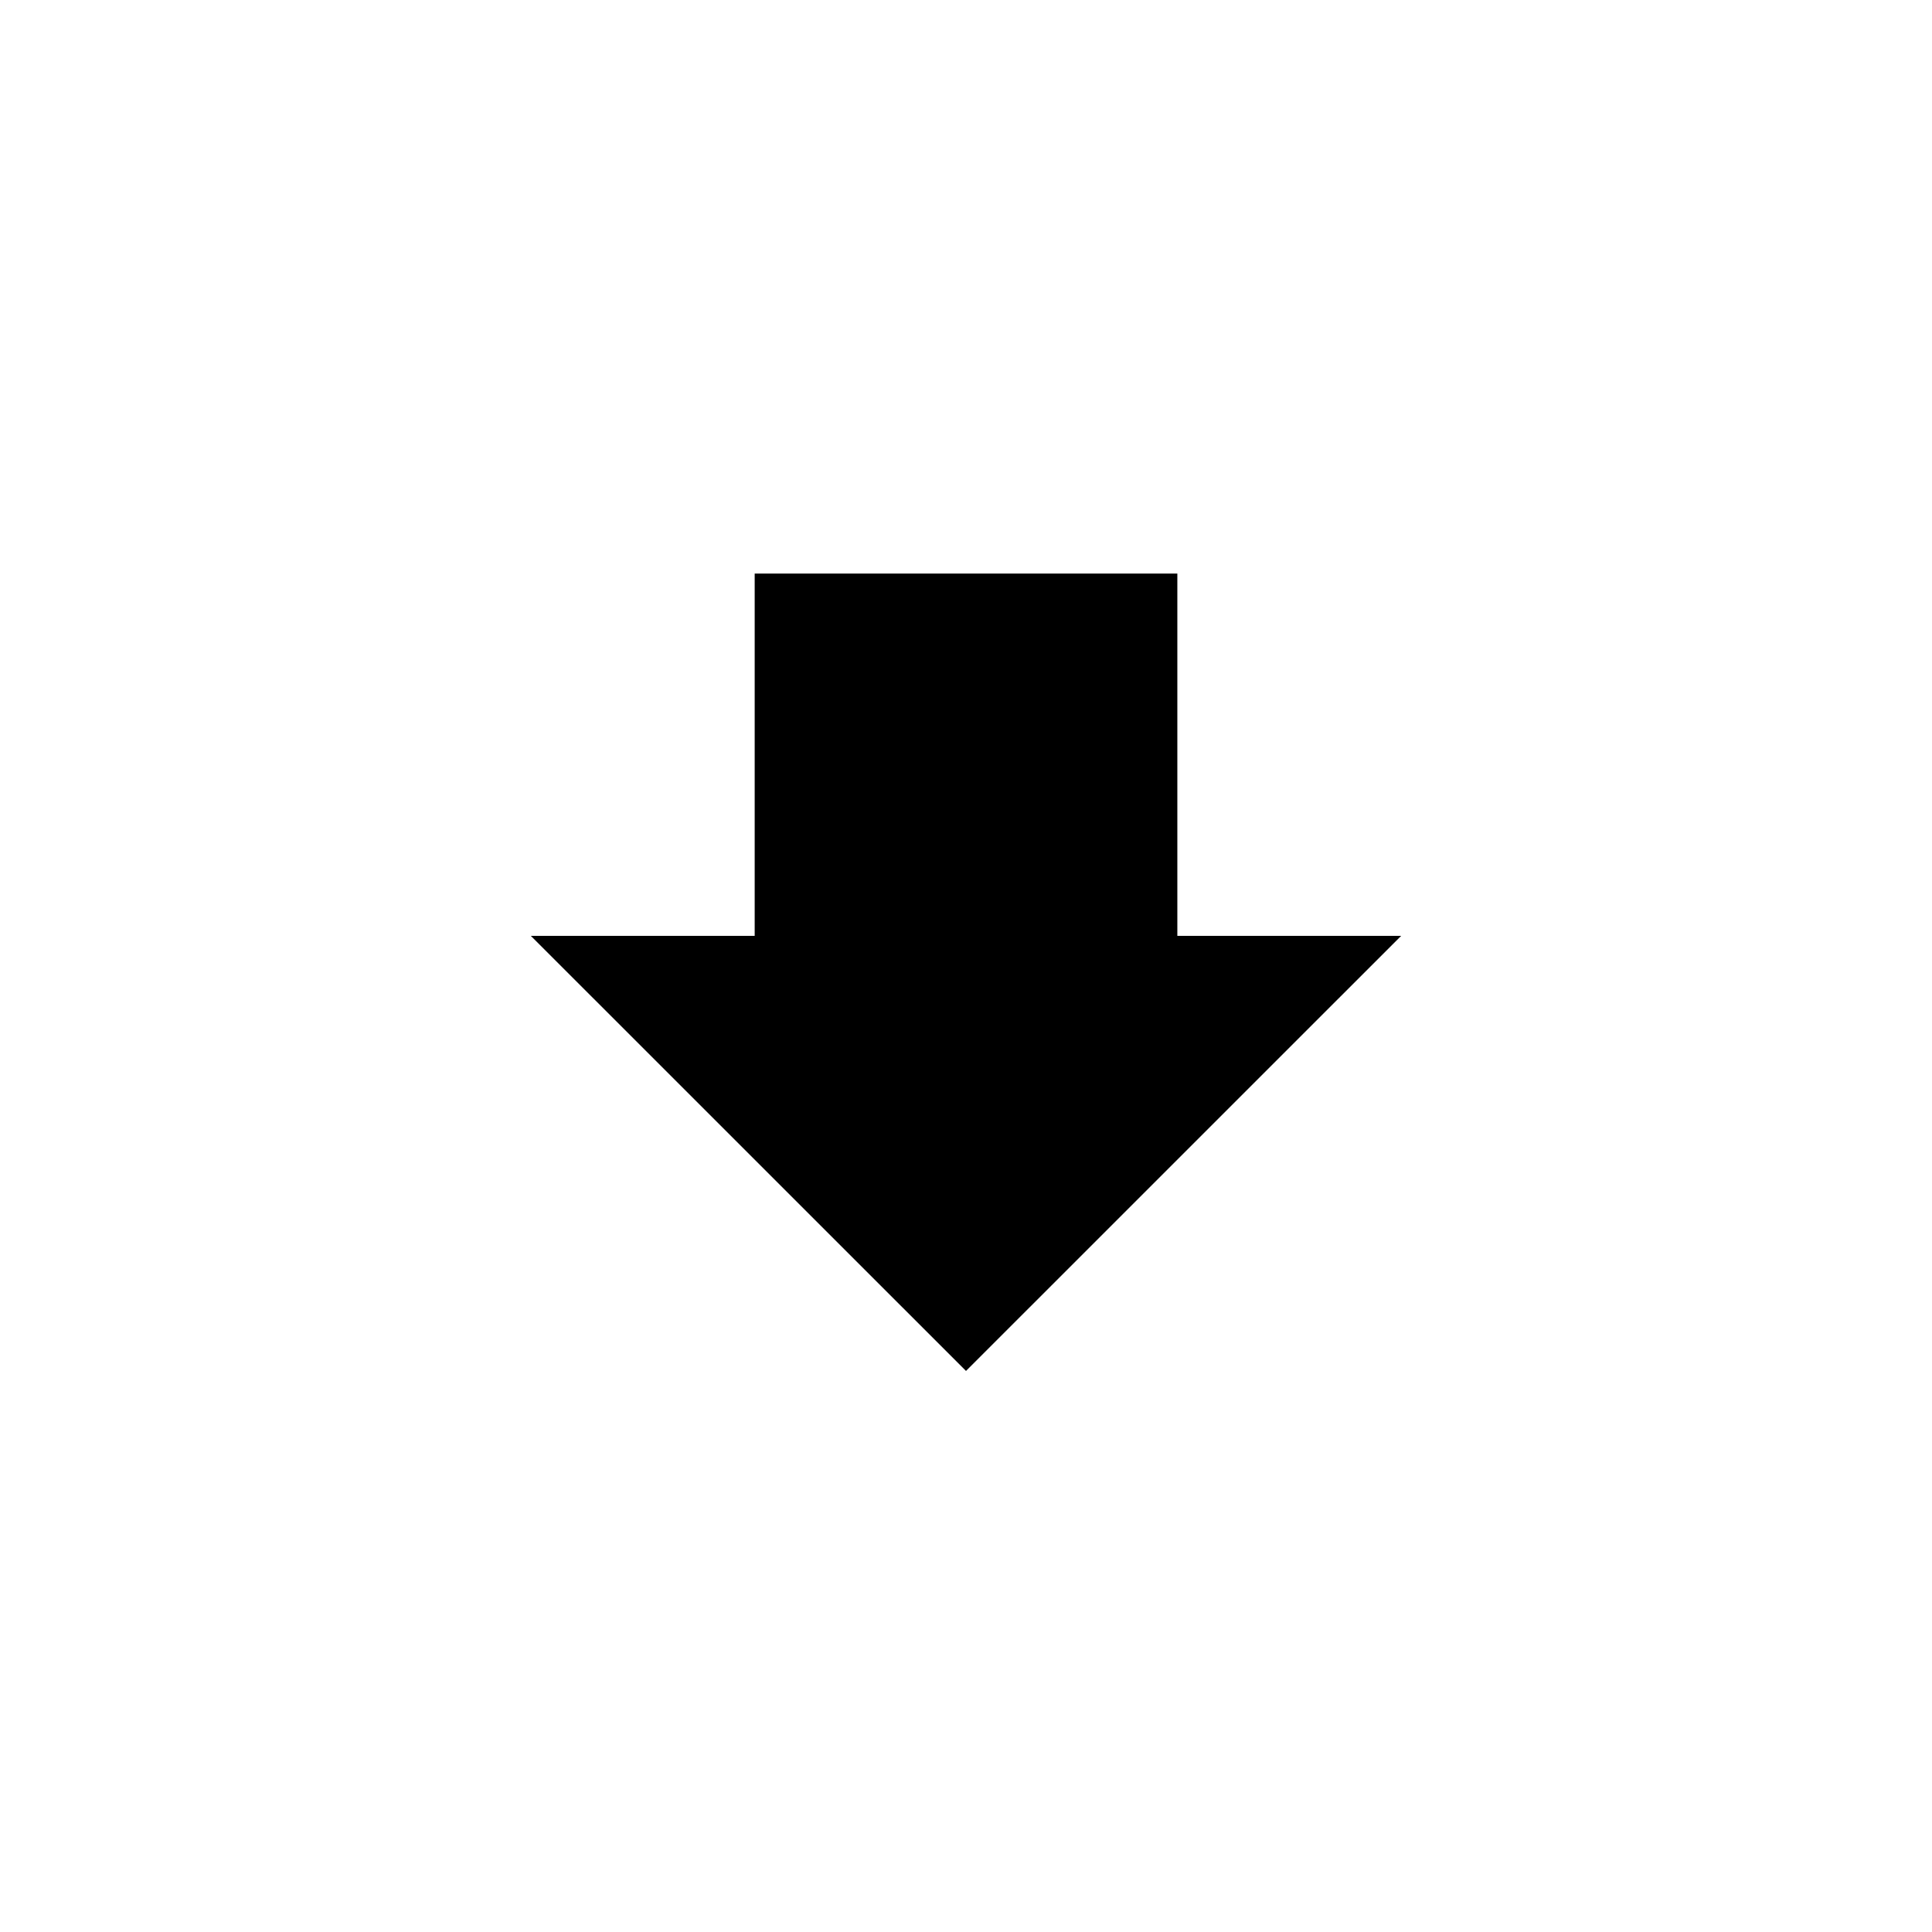
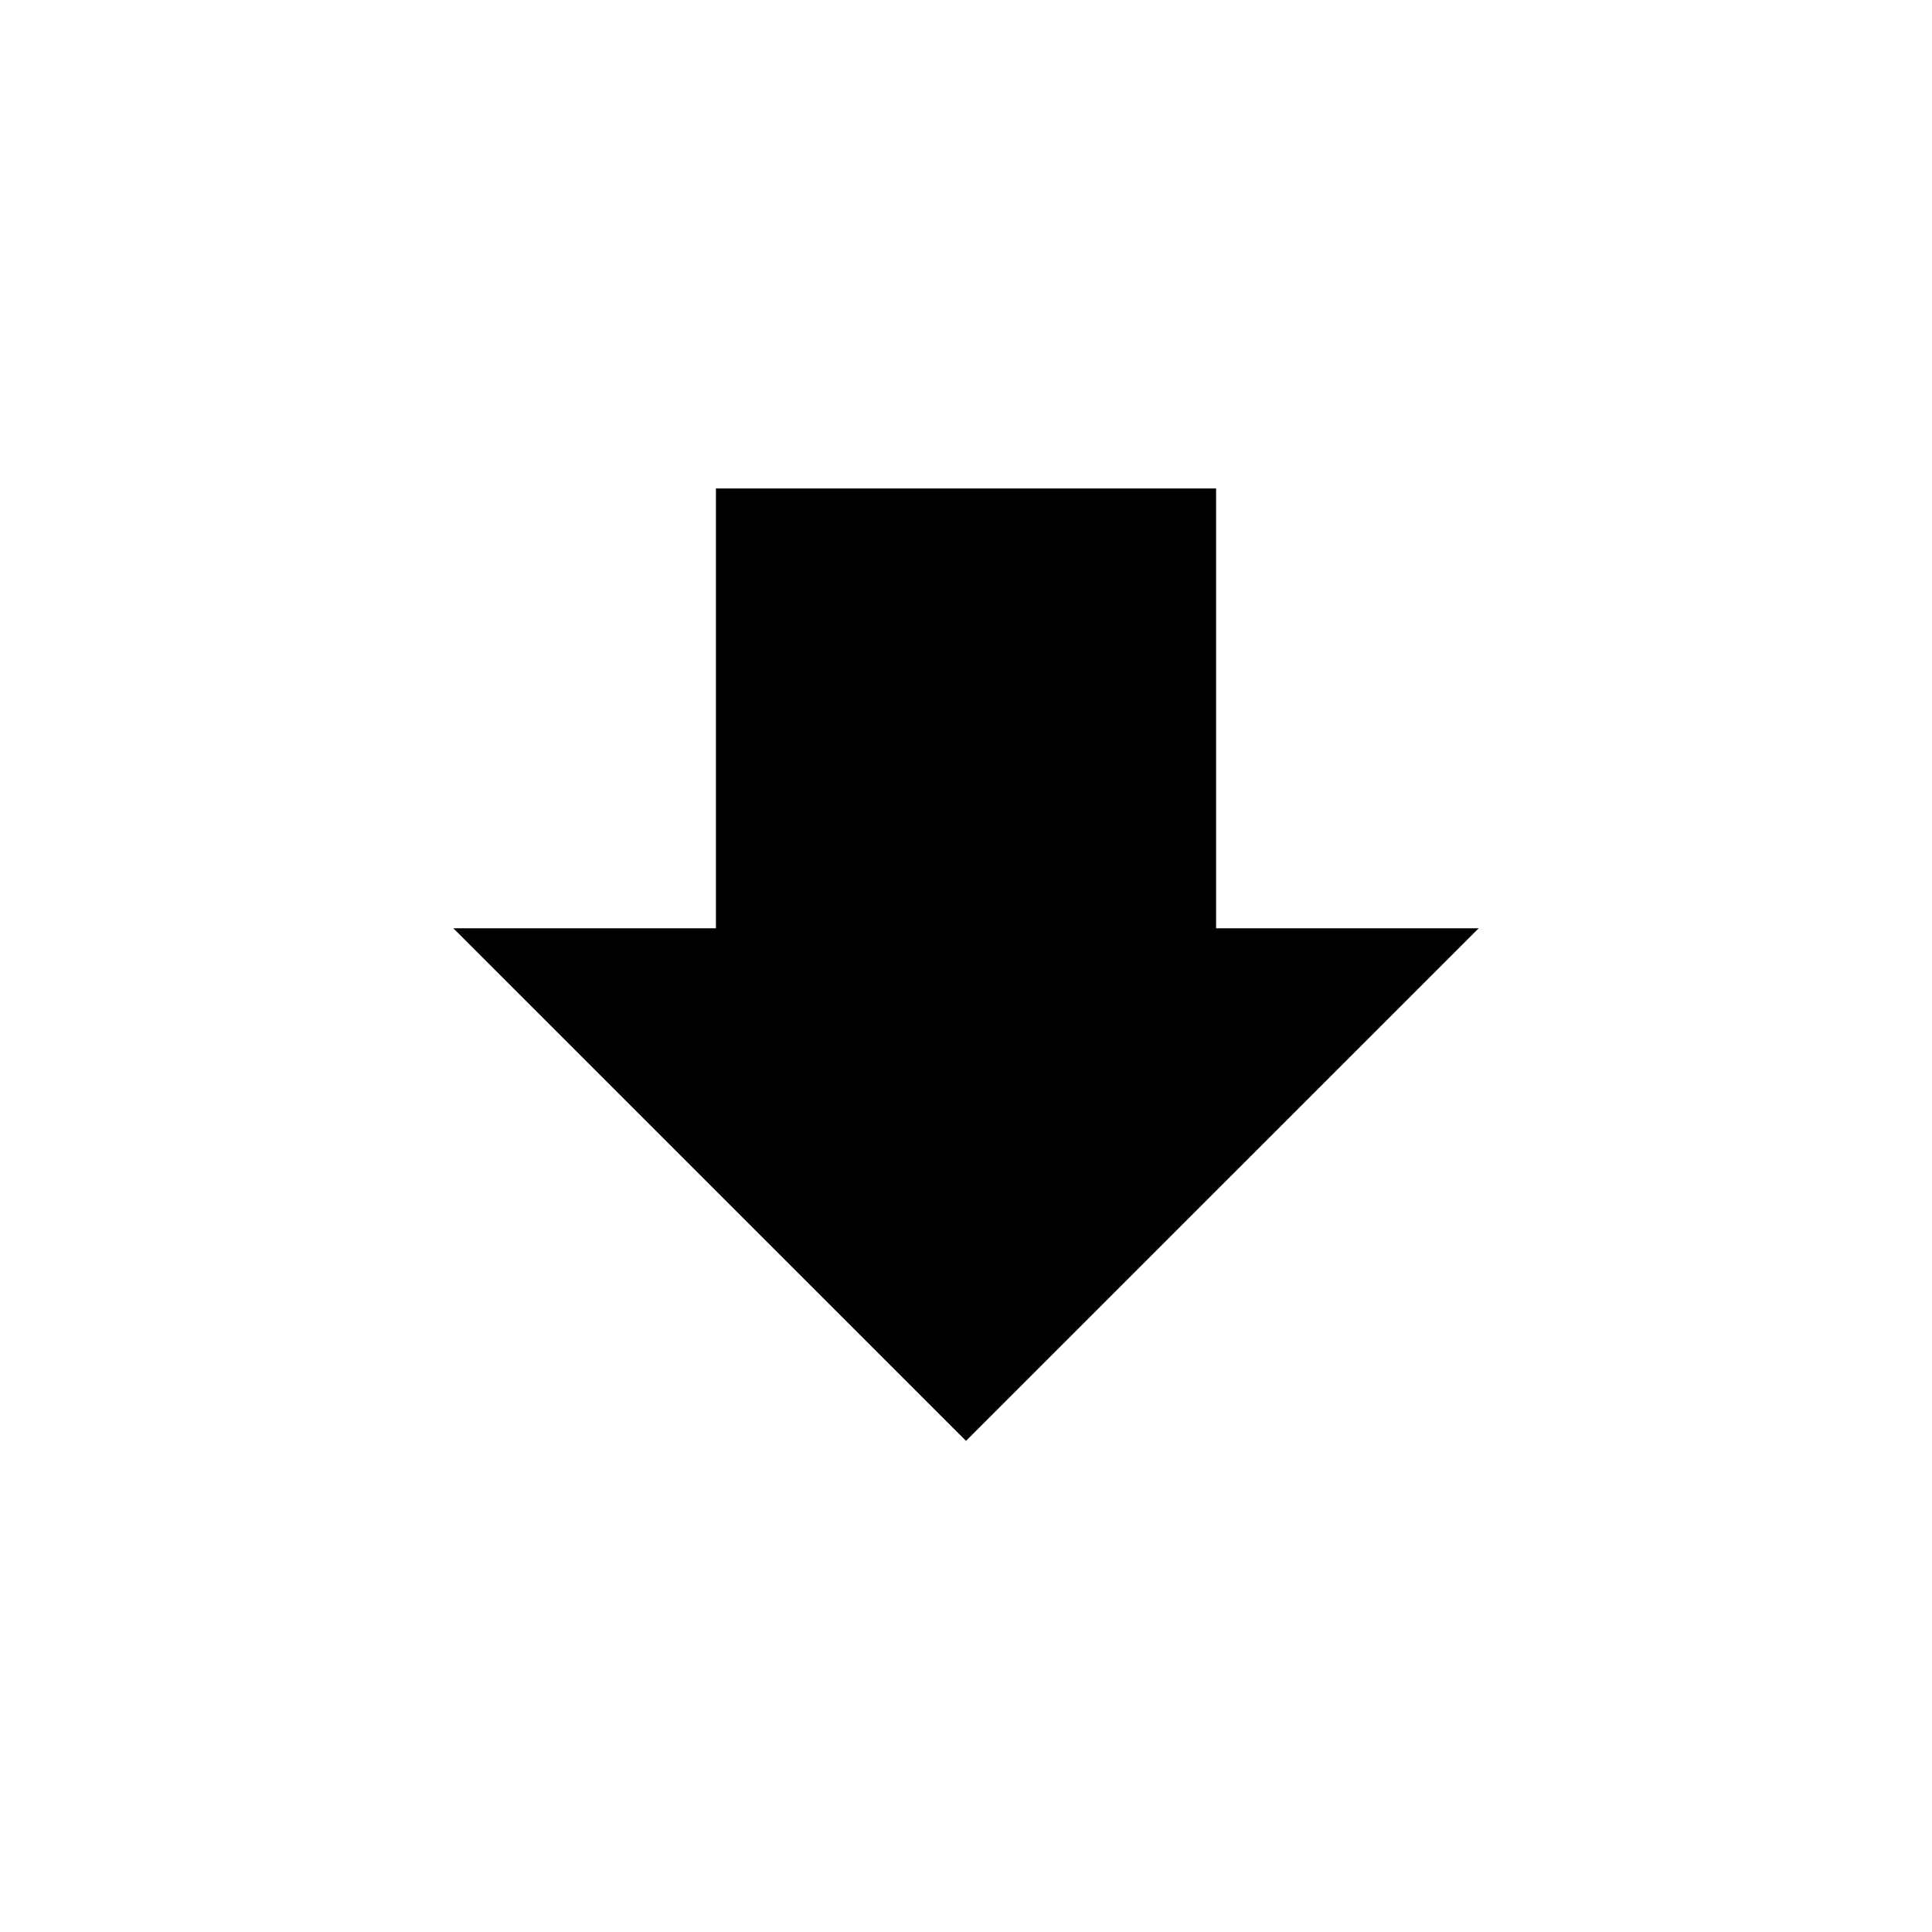
<svg xmlns="http://www.w3.org/2000/svg" width="128" height="128">
-   <path style="fill:#000000;stroke:#000000;stroke-width:4" d="M 52 40 L 52 64.002 L 39.998 64.002 L 64 88 L 88.002 64.002 L 76.002 64.002 L 76.002 40 L 52 40 z " id="boat" />
+   <path style="fill:#000000;stroke:#000000;stroke-width:4" d="M 49.432,34.362 V 63.5 H 34.862 L 64,92.633 93.138,63.5 H 78.57 V 34.362 Z" id="boat" />
</svg>
